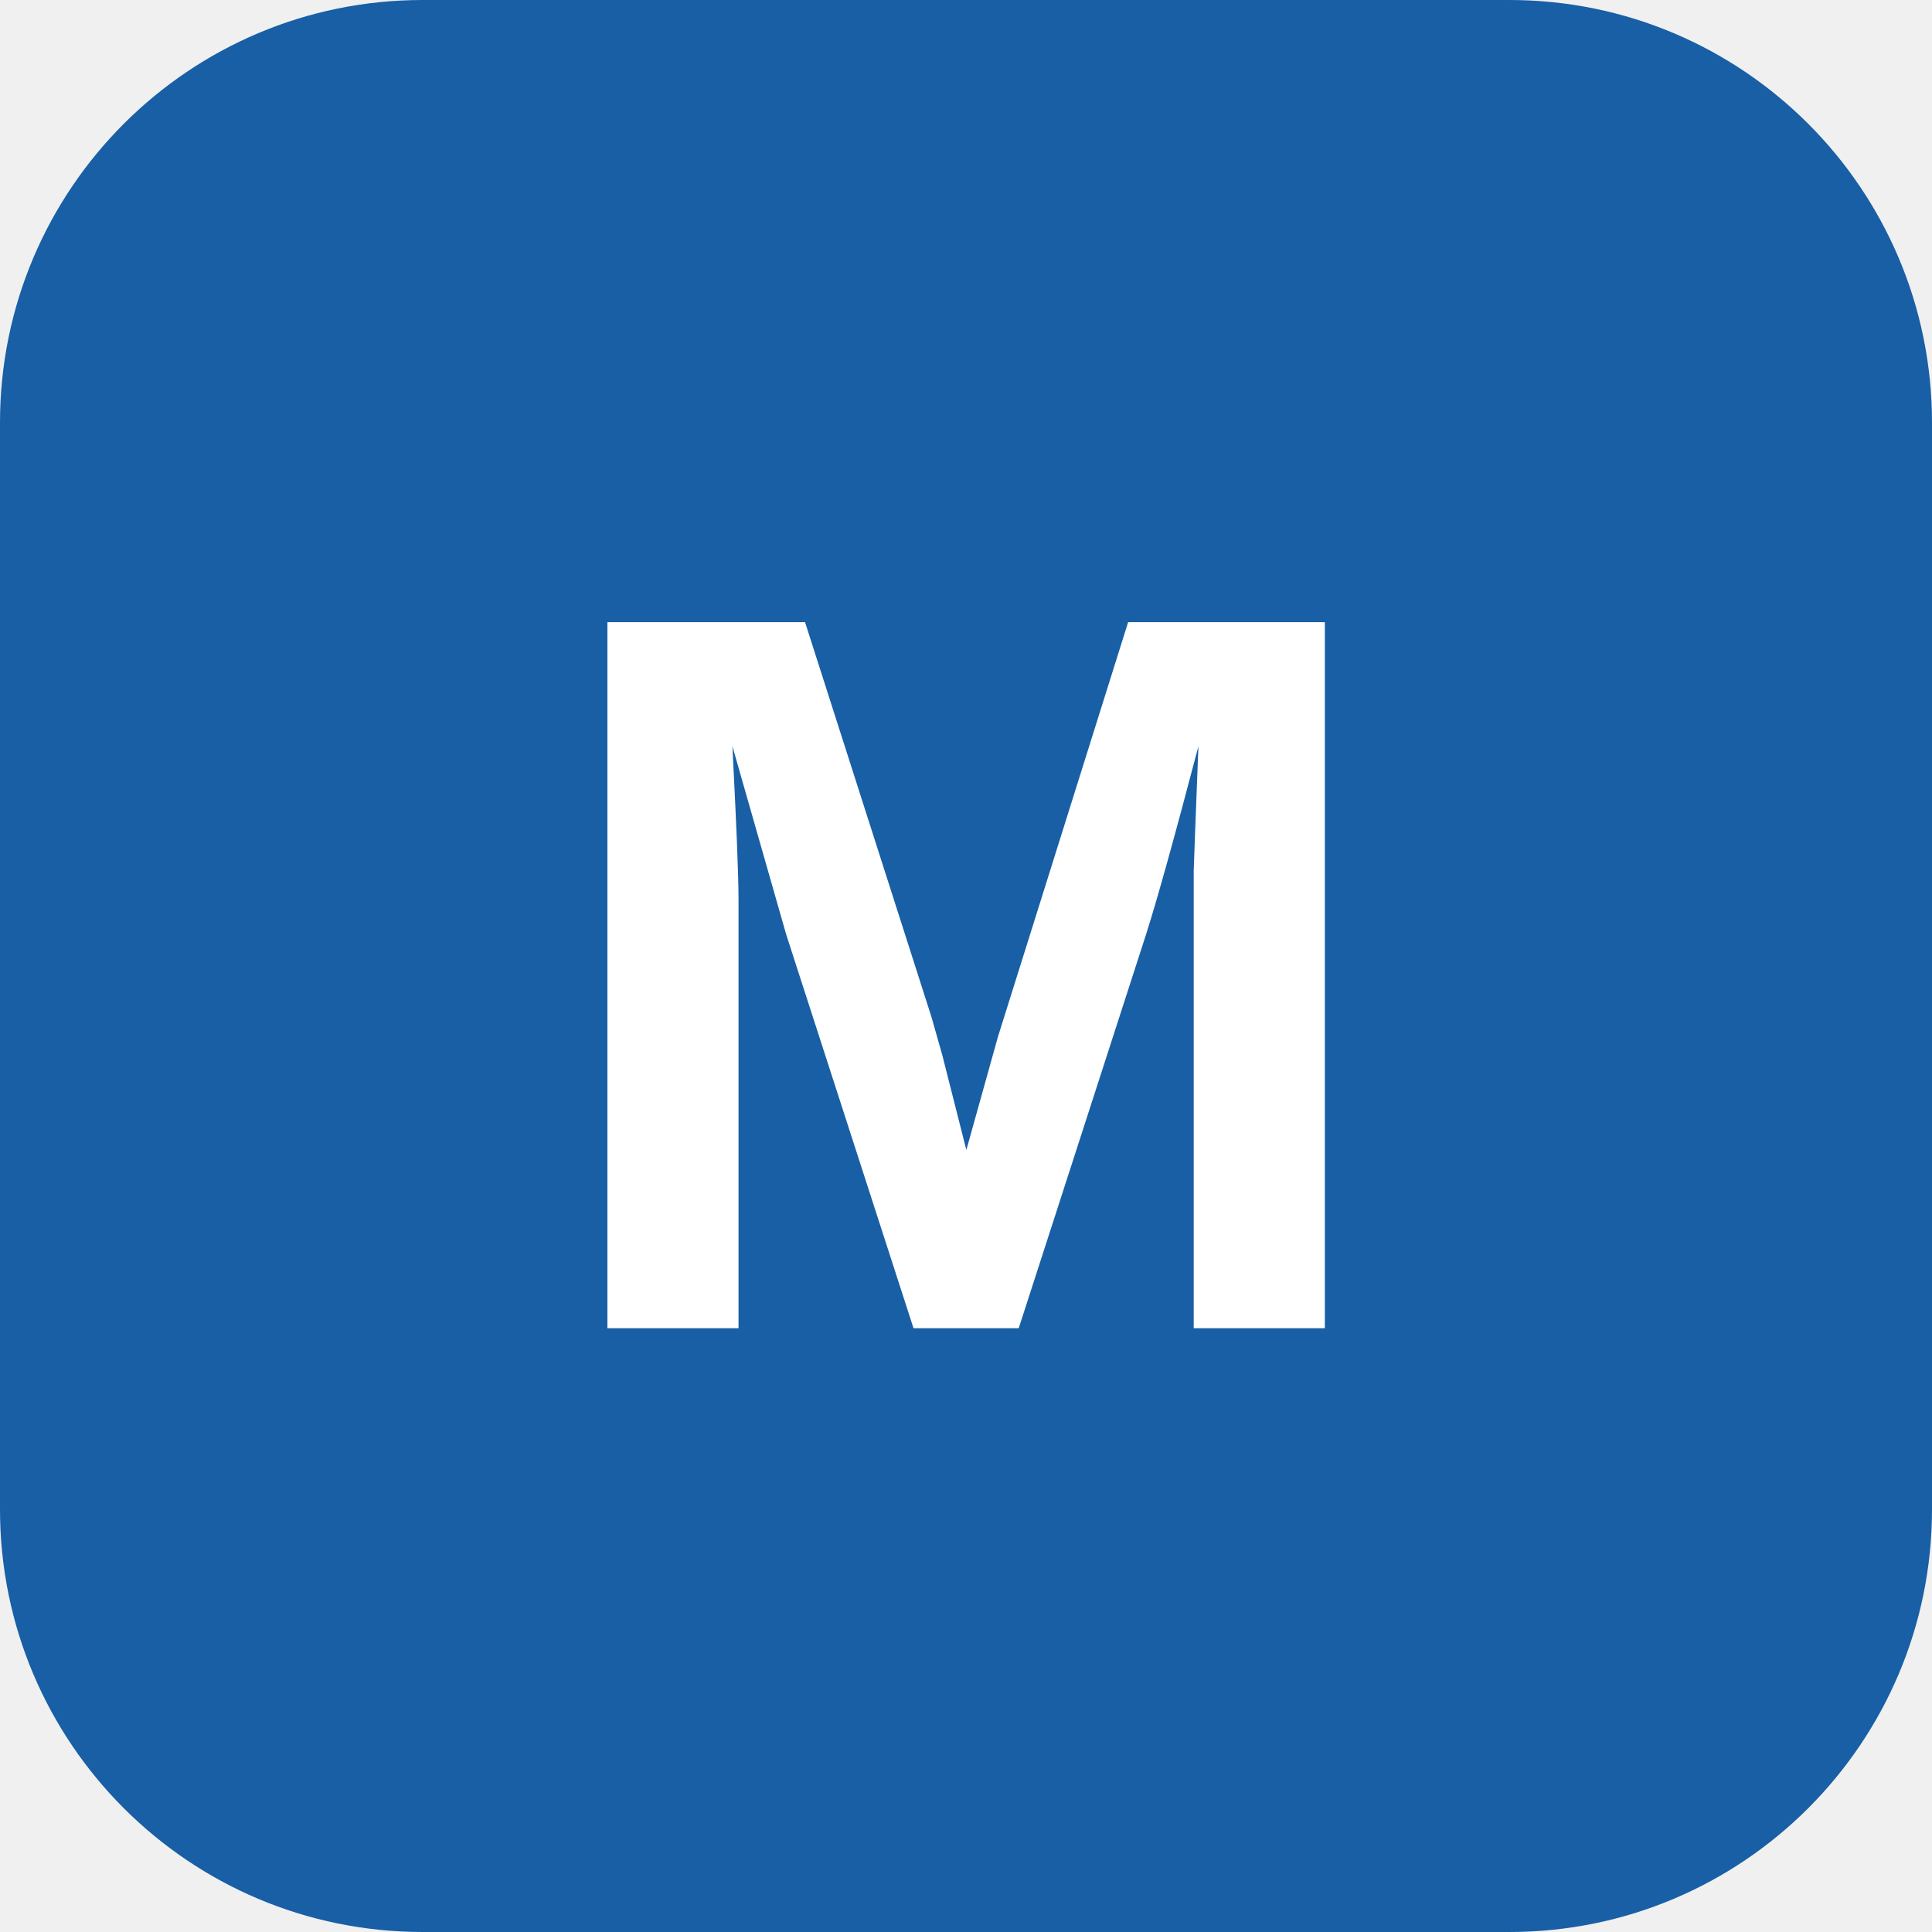
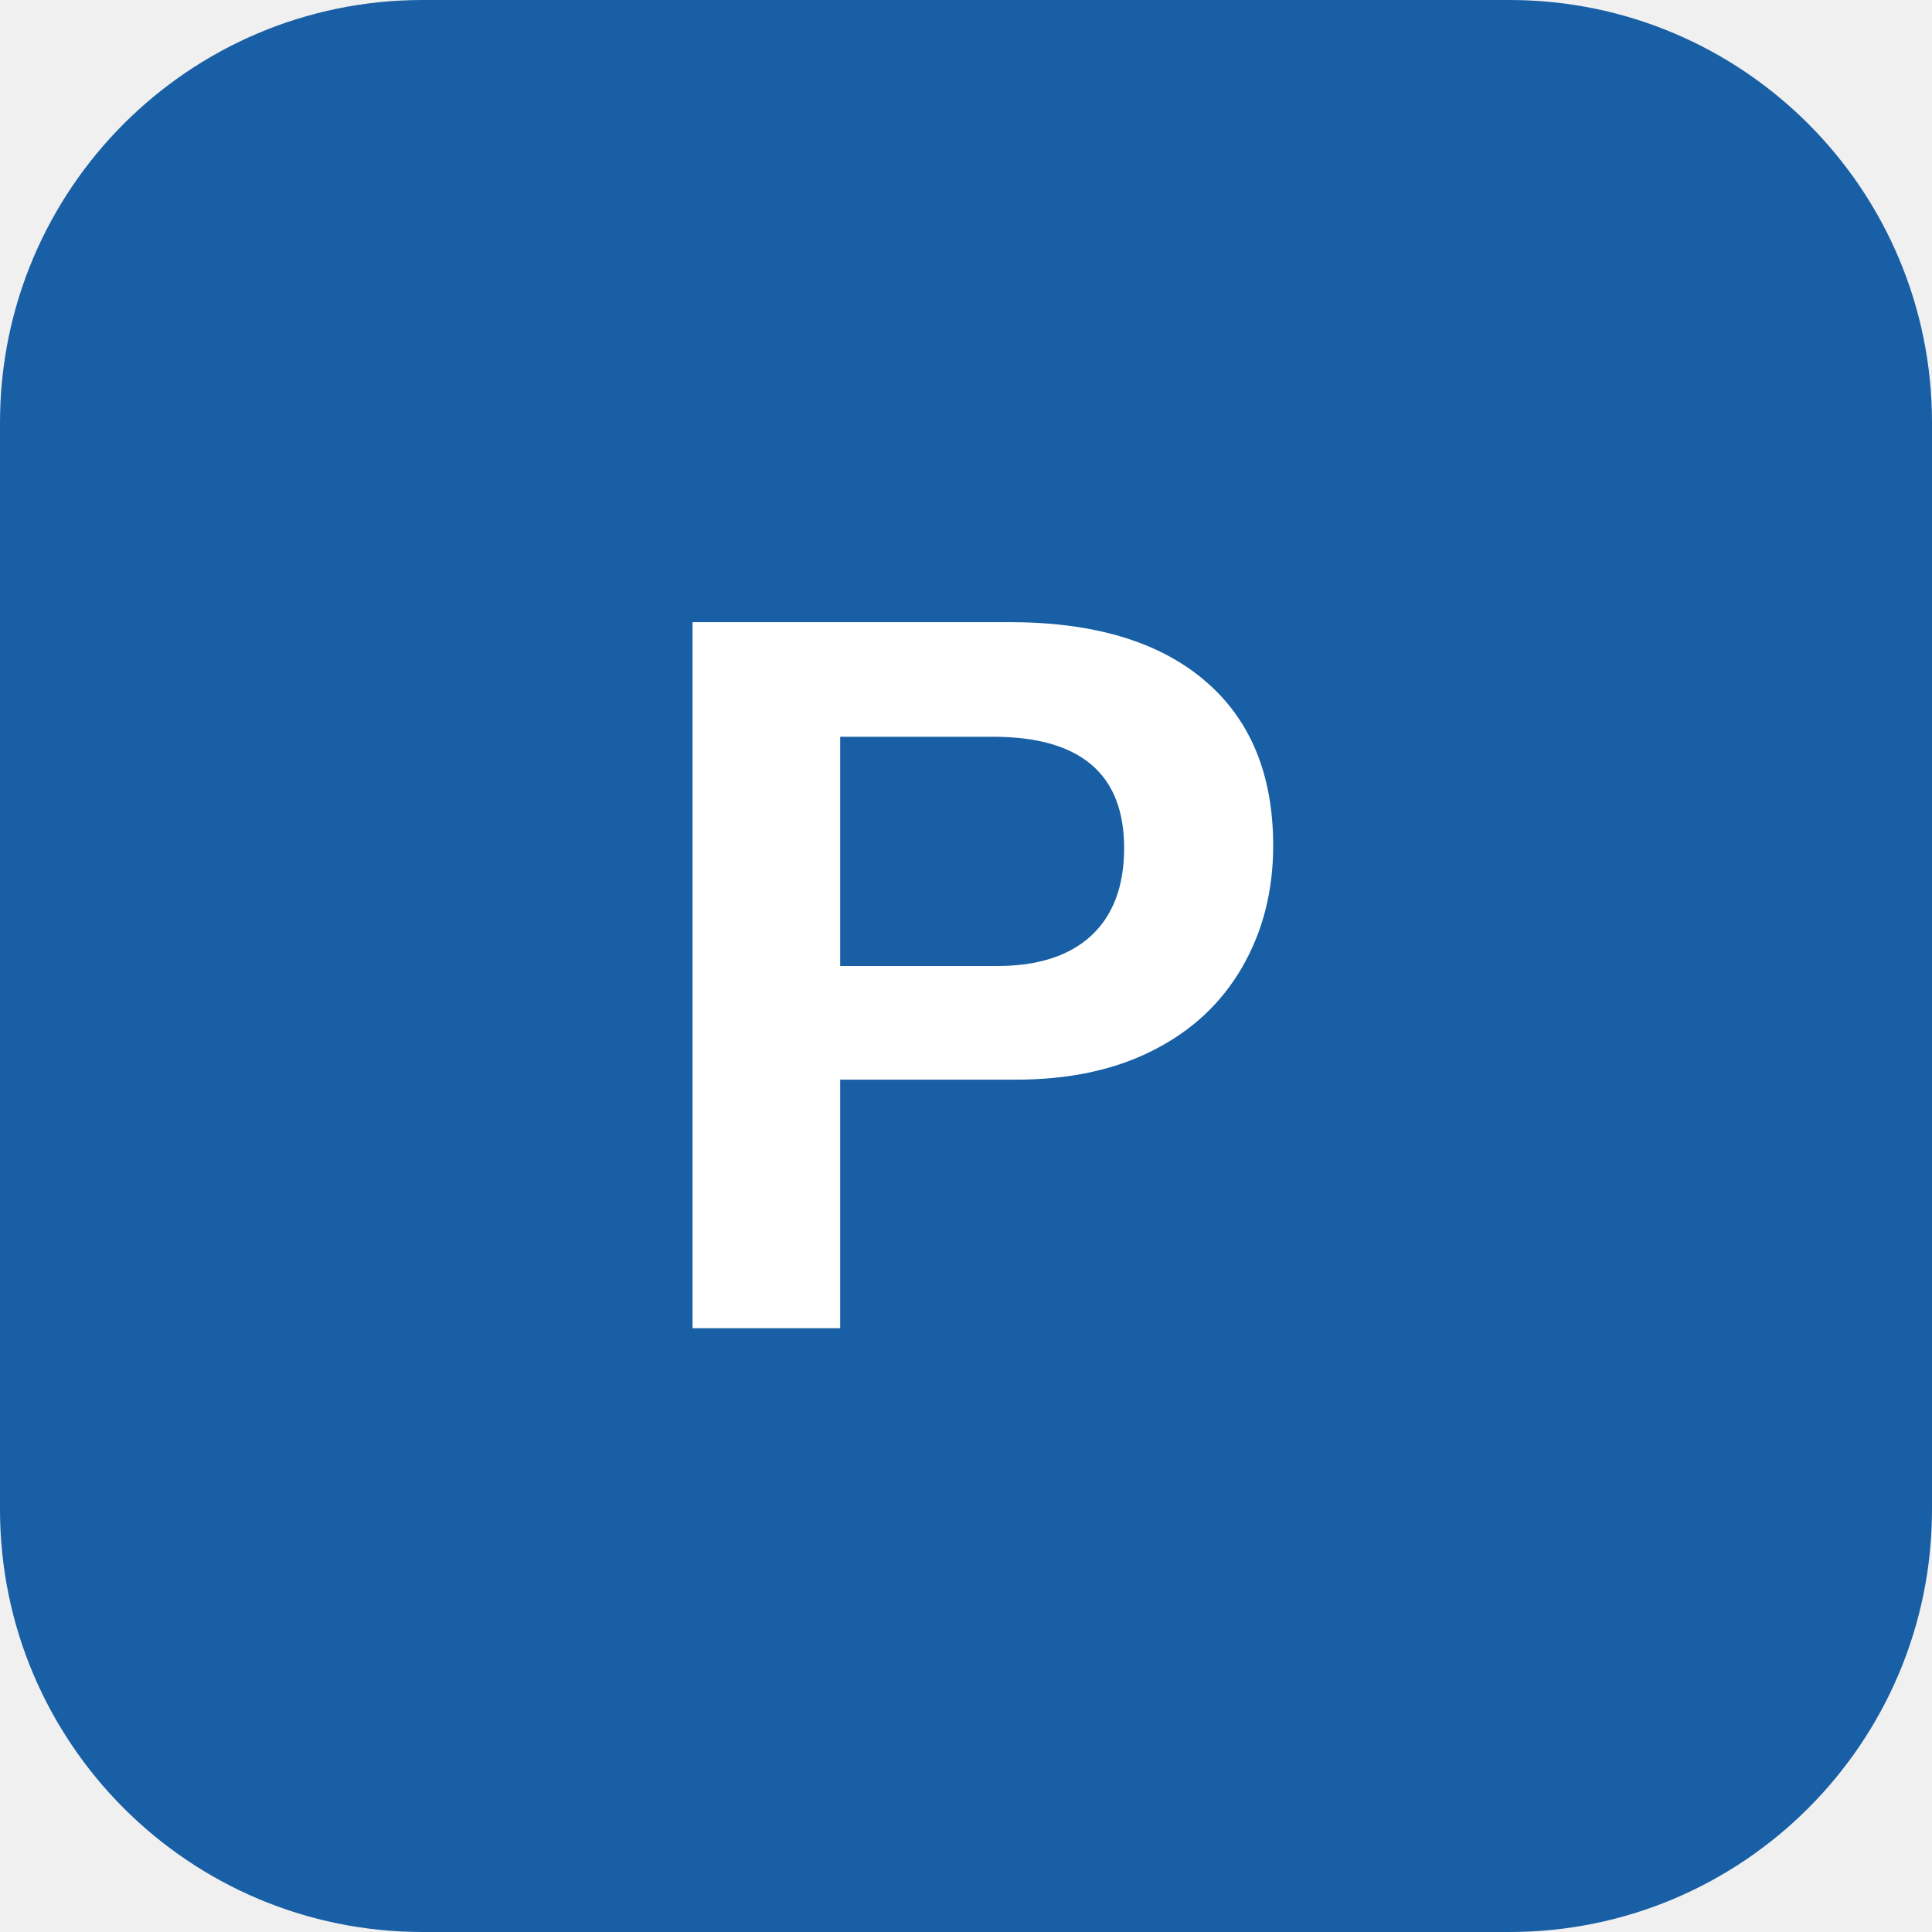
<svg xmlns="http://www.w3.org/2000/svg" viewBox="0 0 64 64">
  <rect width="64" height="64" rx="14" fill="#185FA5" />
-   <text x="32" y="44" font-family="Arial, Helvetica, sans-serif" font-size="34" font-weight="700" fill="#ffffff" text-anchor="middle">M</text>
+   <text x="32" y="44" font-family="Arial, Helvetica, sans-serif" font-size="34" font-weight="700" fill="#ffffff" text-anchor="middle">P</text>
</svg>
